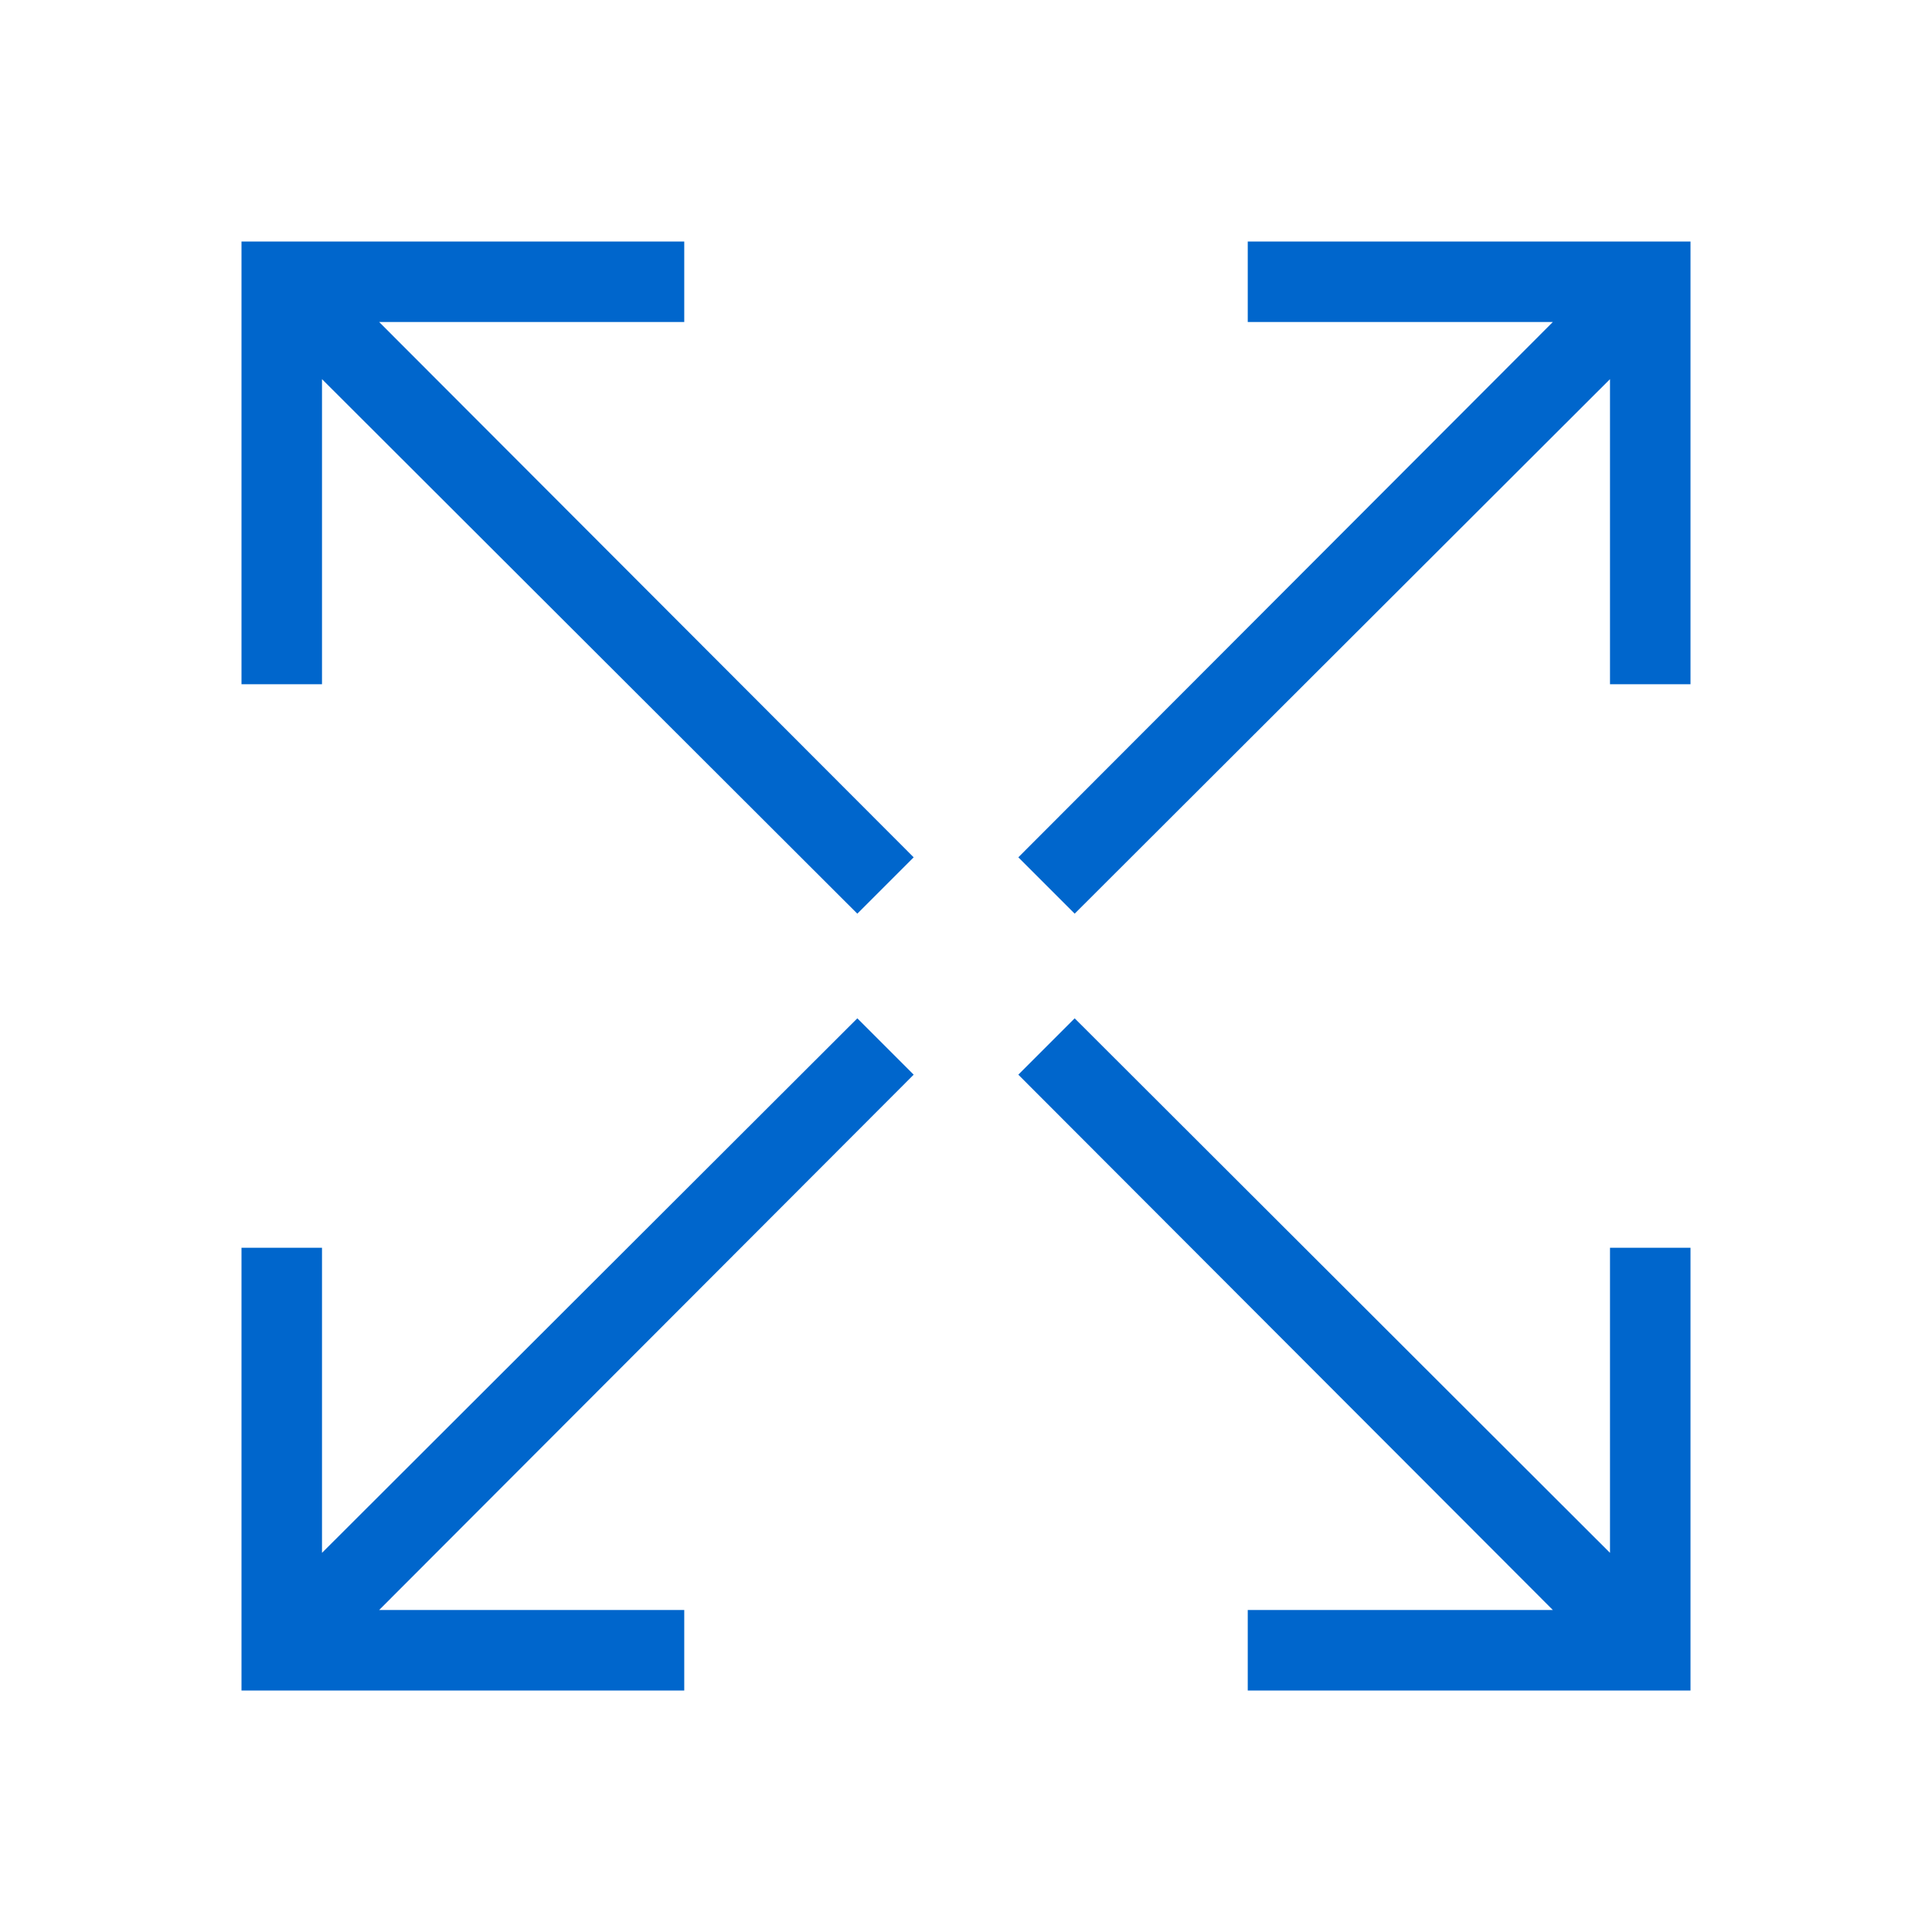
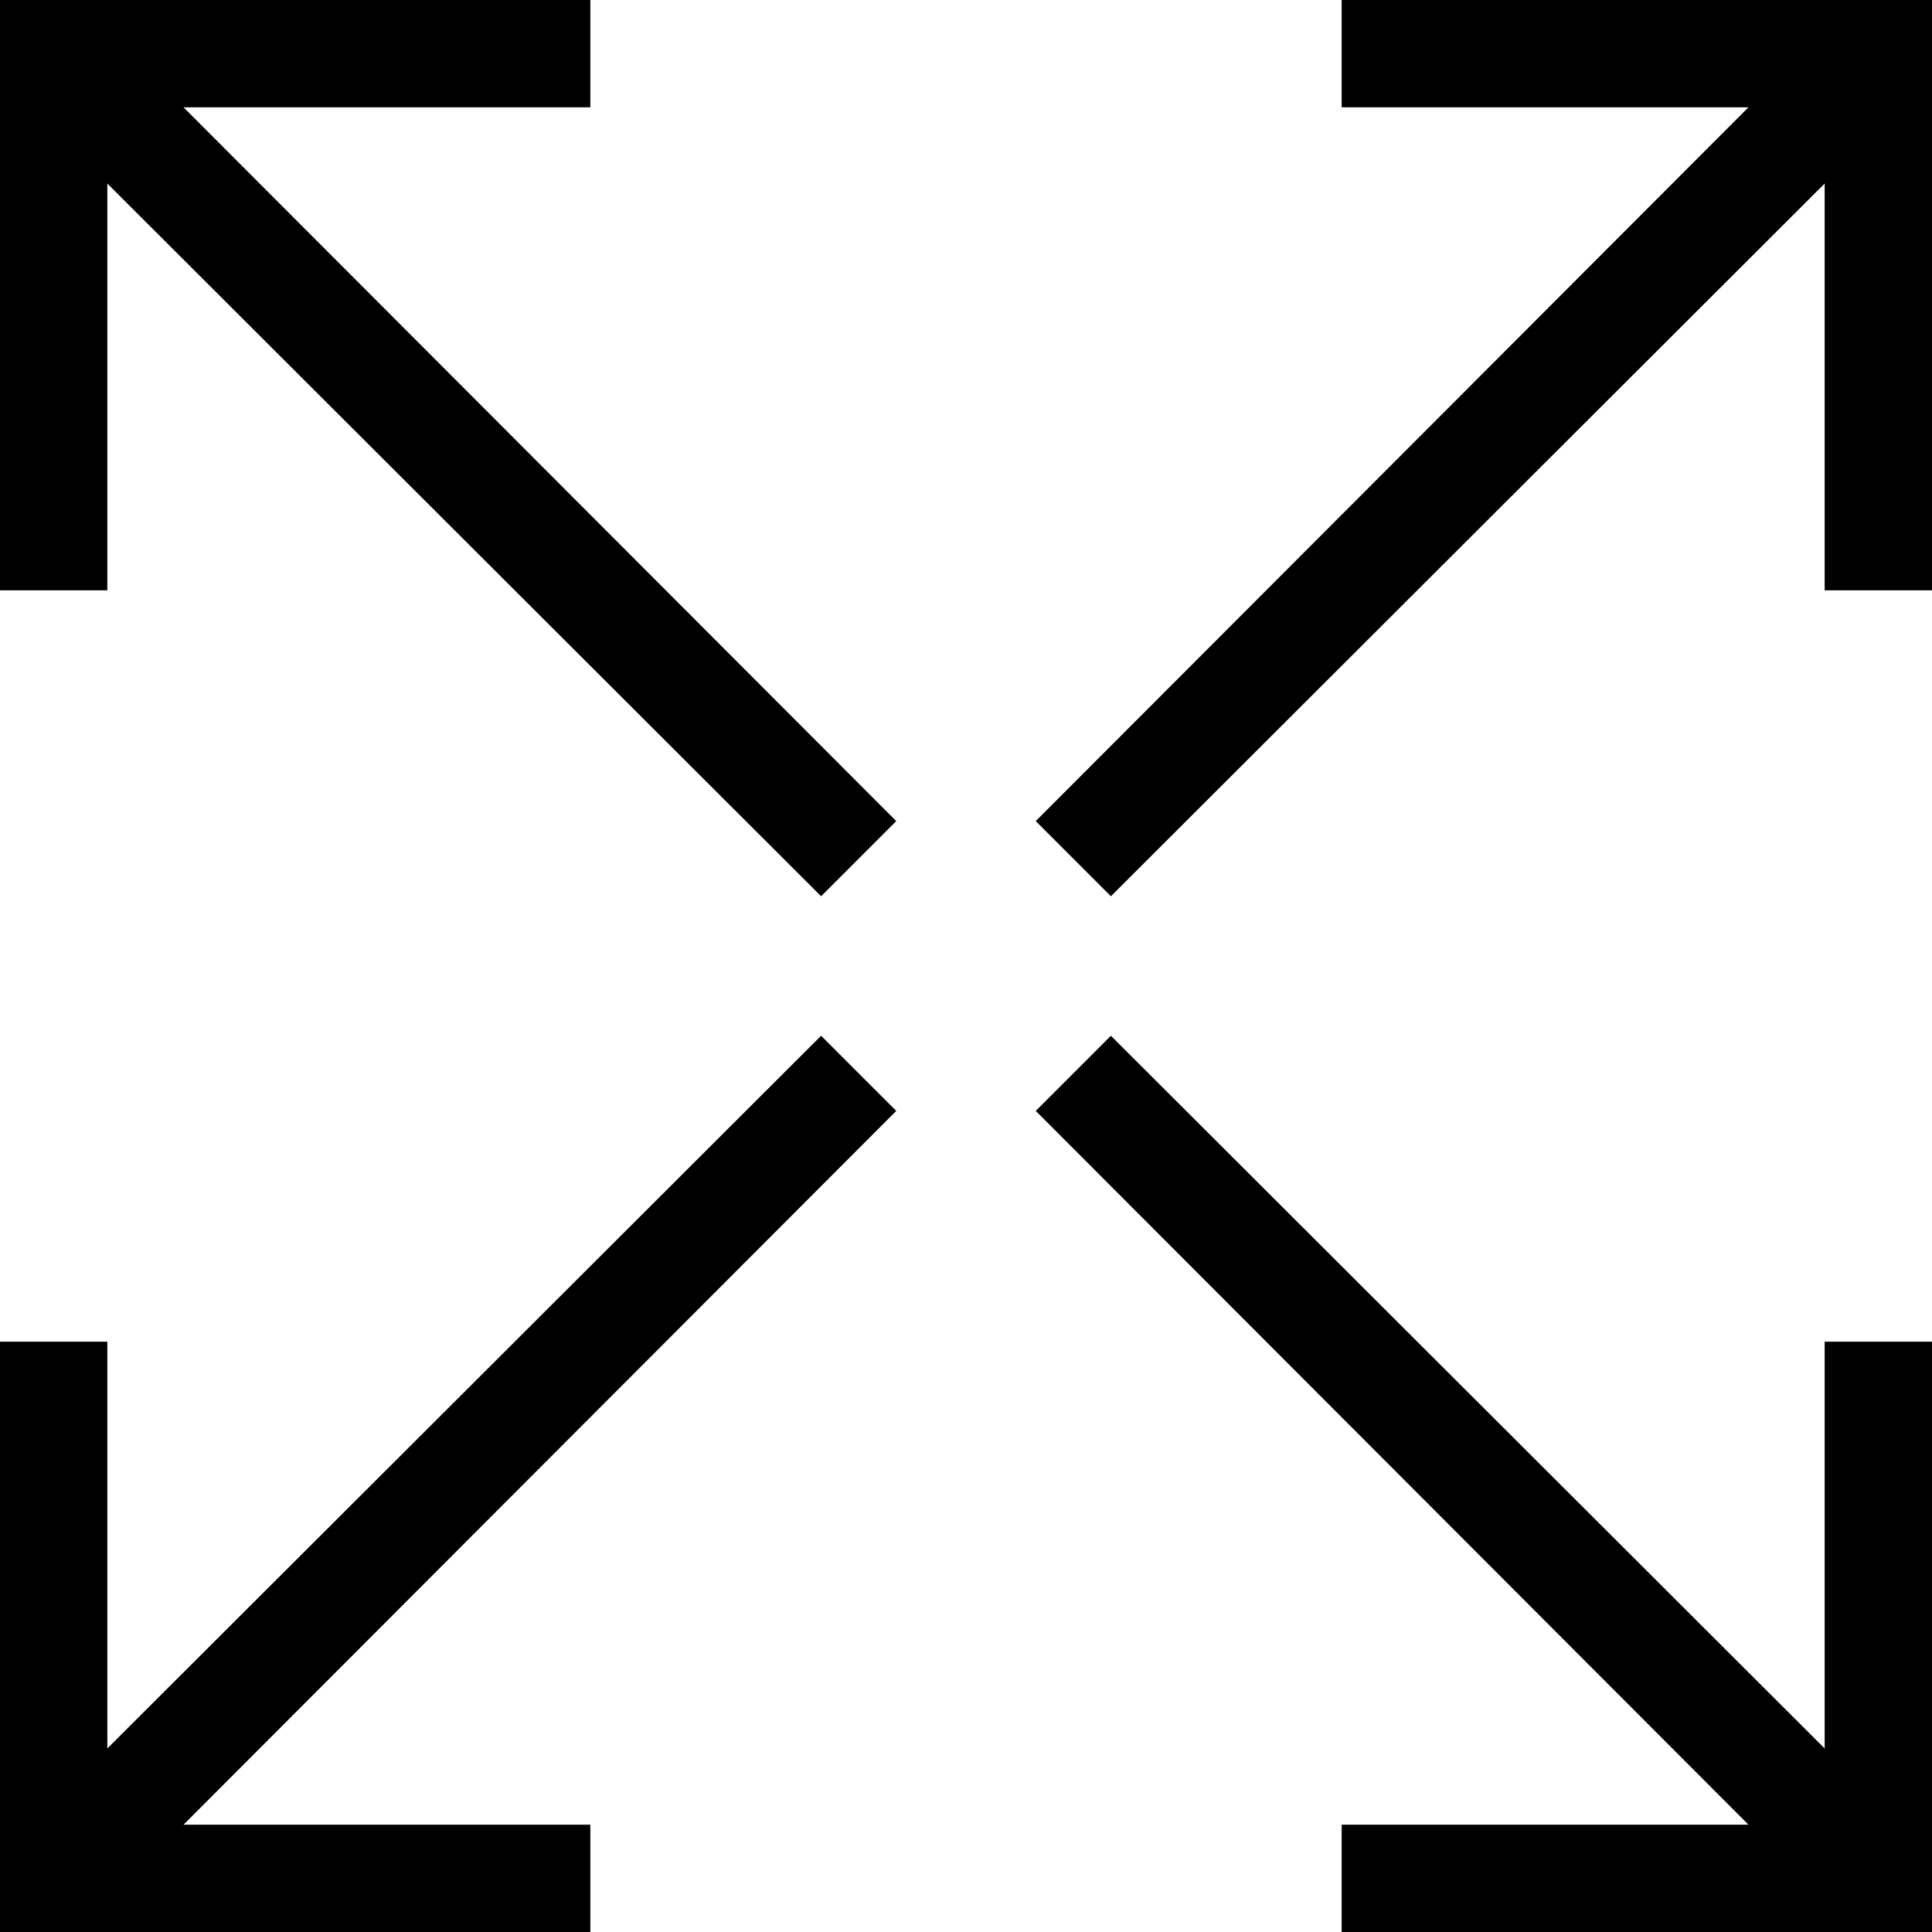
- <svg xmlns="http://www.w3.org/2000/svg" width="24" height="24" viewBox="0 0 24 24">
-   <path d="M4.71,4l6.64,6.65-.7.7L4,4.71V8.5H3V3H8.5V4ZM20,19.29l-6.65-6.64-.7.7L19.29,20H15.5v1H21V15.5H20ZM15.5,3V4h3.79l-6.64,6.65.7.7L20,4.71V8.5h1V3Zm-4.85,9.65L4,19.29V15.5H3V21H8.5V20H4.71l6.64-6.65Z" fill="#06c" />
-   <rect width="24" height="24" fill="none" />
+ <svg xmlns="http://www.w3.org/2000/svg" viewBox="0 0 18 18">
+   <g id="Layer_2" data-name="Layer 2">
+     <g id="Layer_1-2" data-name="Layer 1">
+       <path d="M1.71,1,8.35,7.65l-.7.7L1,1.71V5.5H0V0H5.5V1ZM17,16.29,10.35,9.65l-.7.7L16.29,17H12.5v1H18V12.5H17ZM12.5,0V1h3.79L9.65,7.65l.7.7L17,1.71V5.5h1V0ZM7.65,9.65,1,16.29V12.5H0V18H5.5V17H1.71l6.64-6.65Z" />
+     </g>
+   </g>
</svg>
